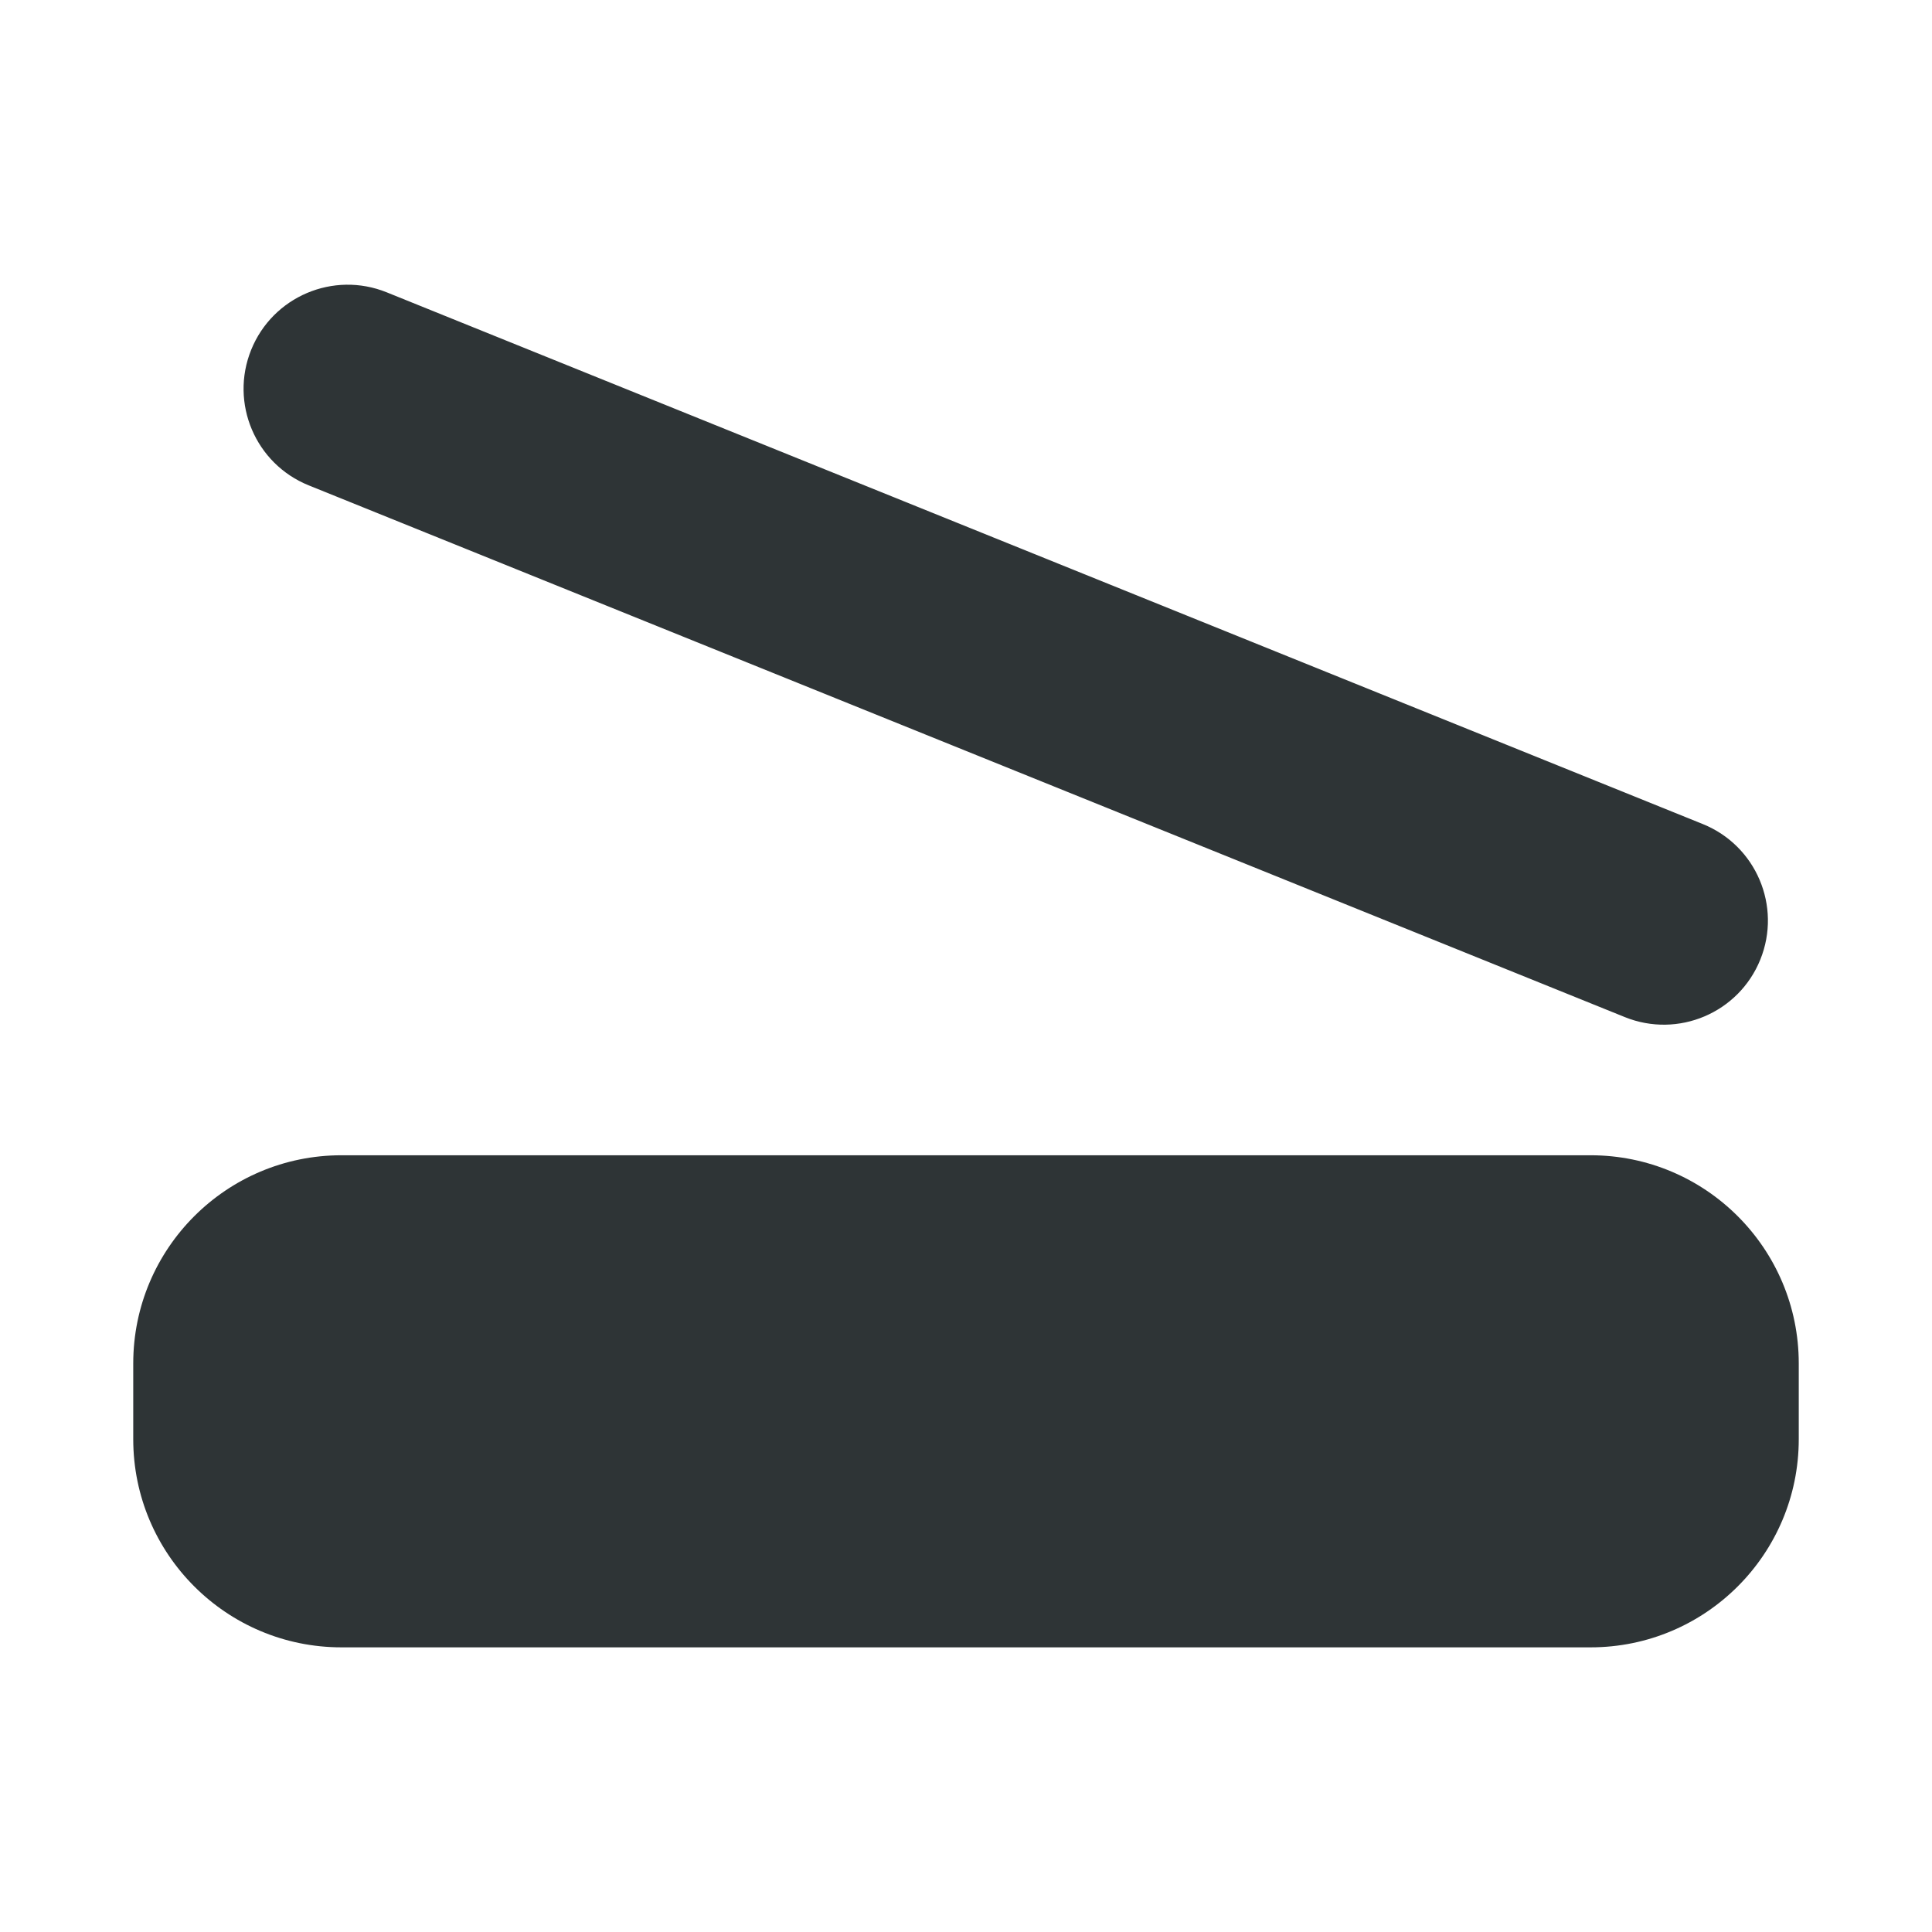
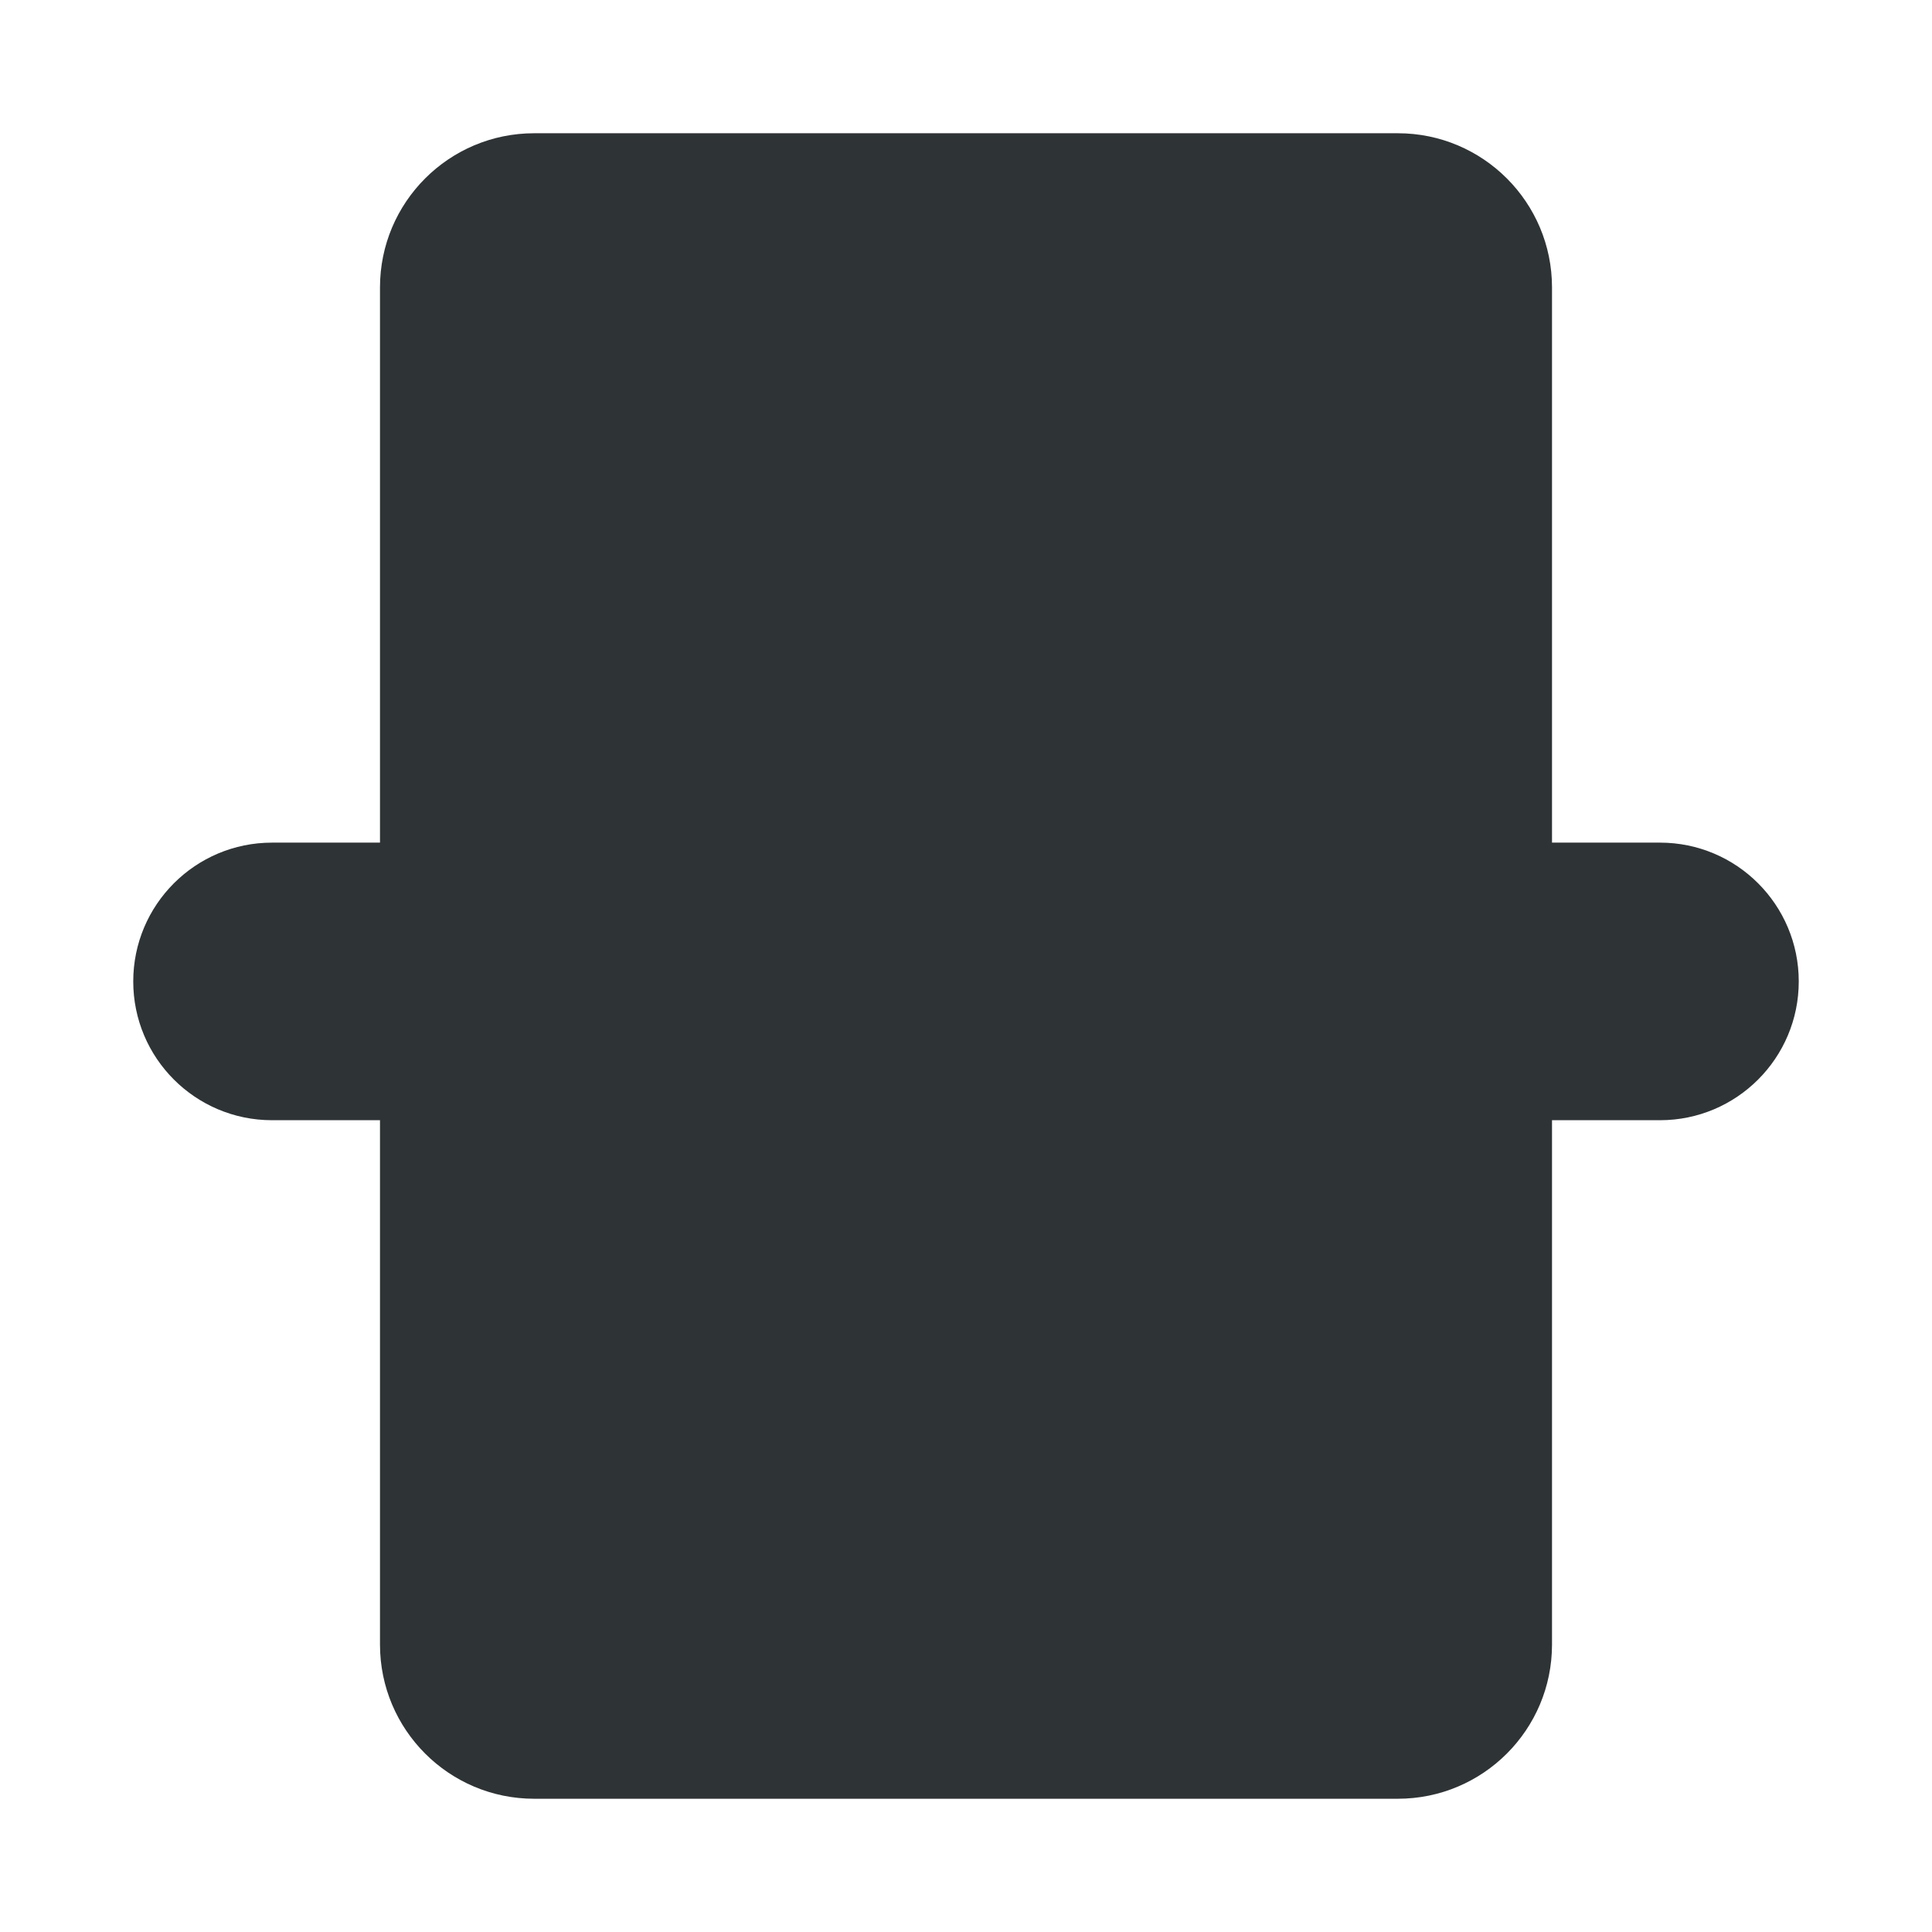
- <svg xmlns="http://www.w3.org/2000/svg" width="16" height="16" viewBox="6.48 7.48 51.04 51.04" fill="#2e3436">
-   <rect x="10" y="38" width="44" height="13" rx="5.5" />
-   <rect class="success" x="10" y="29.5" width="43" height="5.5" rx="2.75" transform="rotate(22 51.5 32.5)" />
-   <rect class="success" x="17" y="42.25" width="14" height="4.5" rx="2.25" />
+ <svg xmlns="http://www.w3.org/2000/svg" width="16" height="16" viewBox="0.68 0.68 62.64 62.64" fill="#2e3436">
+   <rect x="13" y="5" width="38" height="54" rx="5" />
+   <rect class="success" x="17" y="13" width="22" height="4.5" rx="2.25" />
+   <rect class="success" x="17" y="21" width="15" height="4.5" rx="2.25" />
+   <rect class="success" x="5" y="28" width="54" height="9" rx="4.5" />
</svg>
